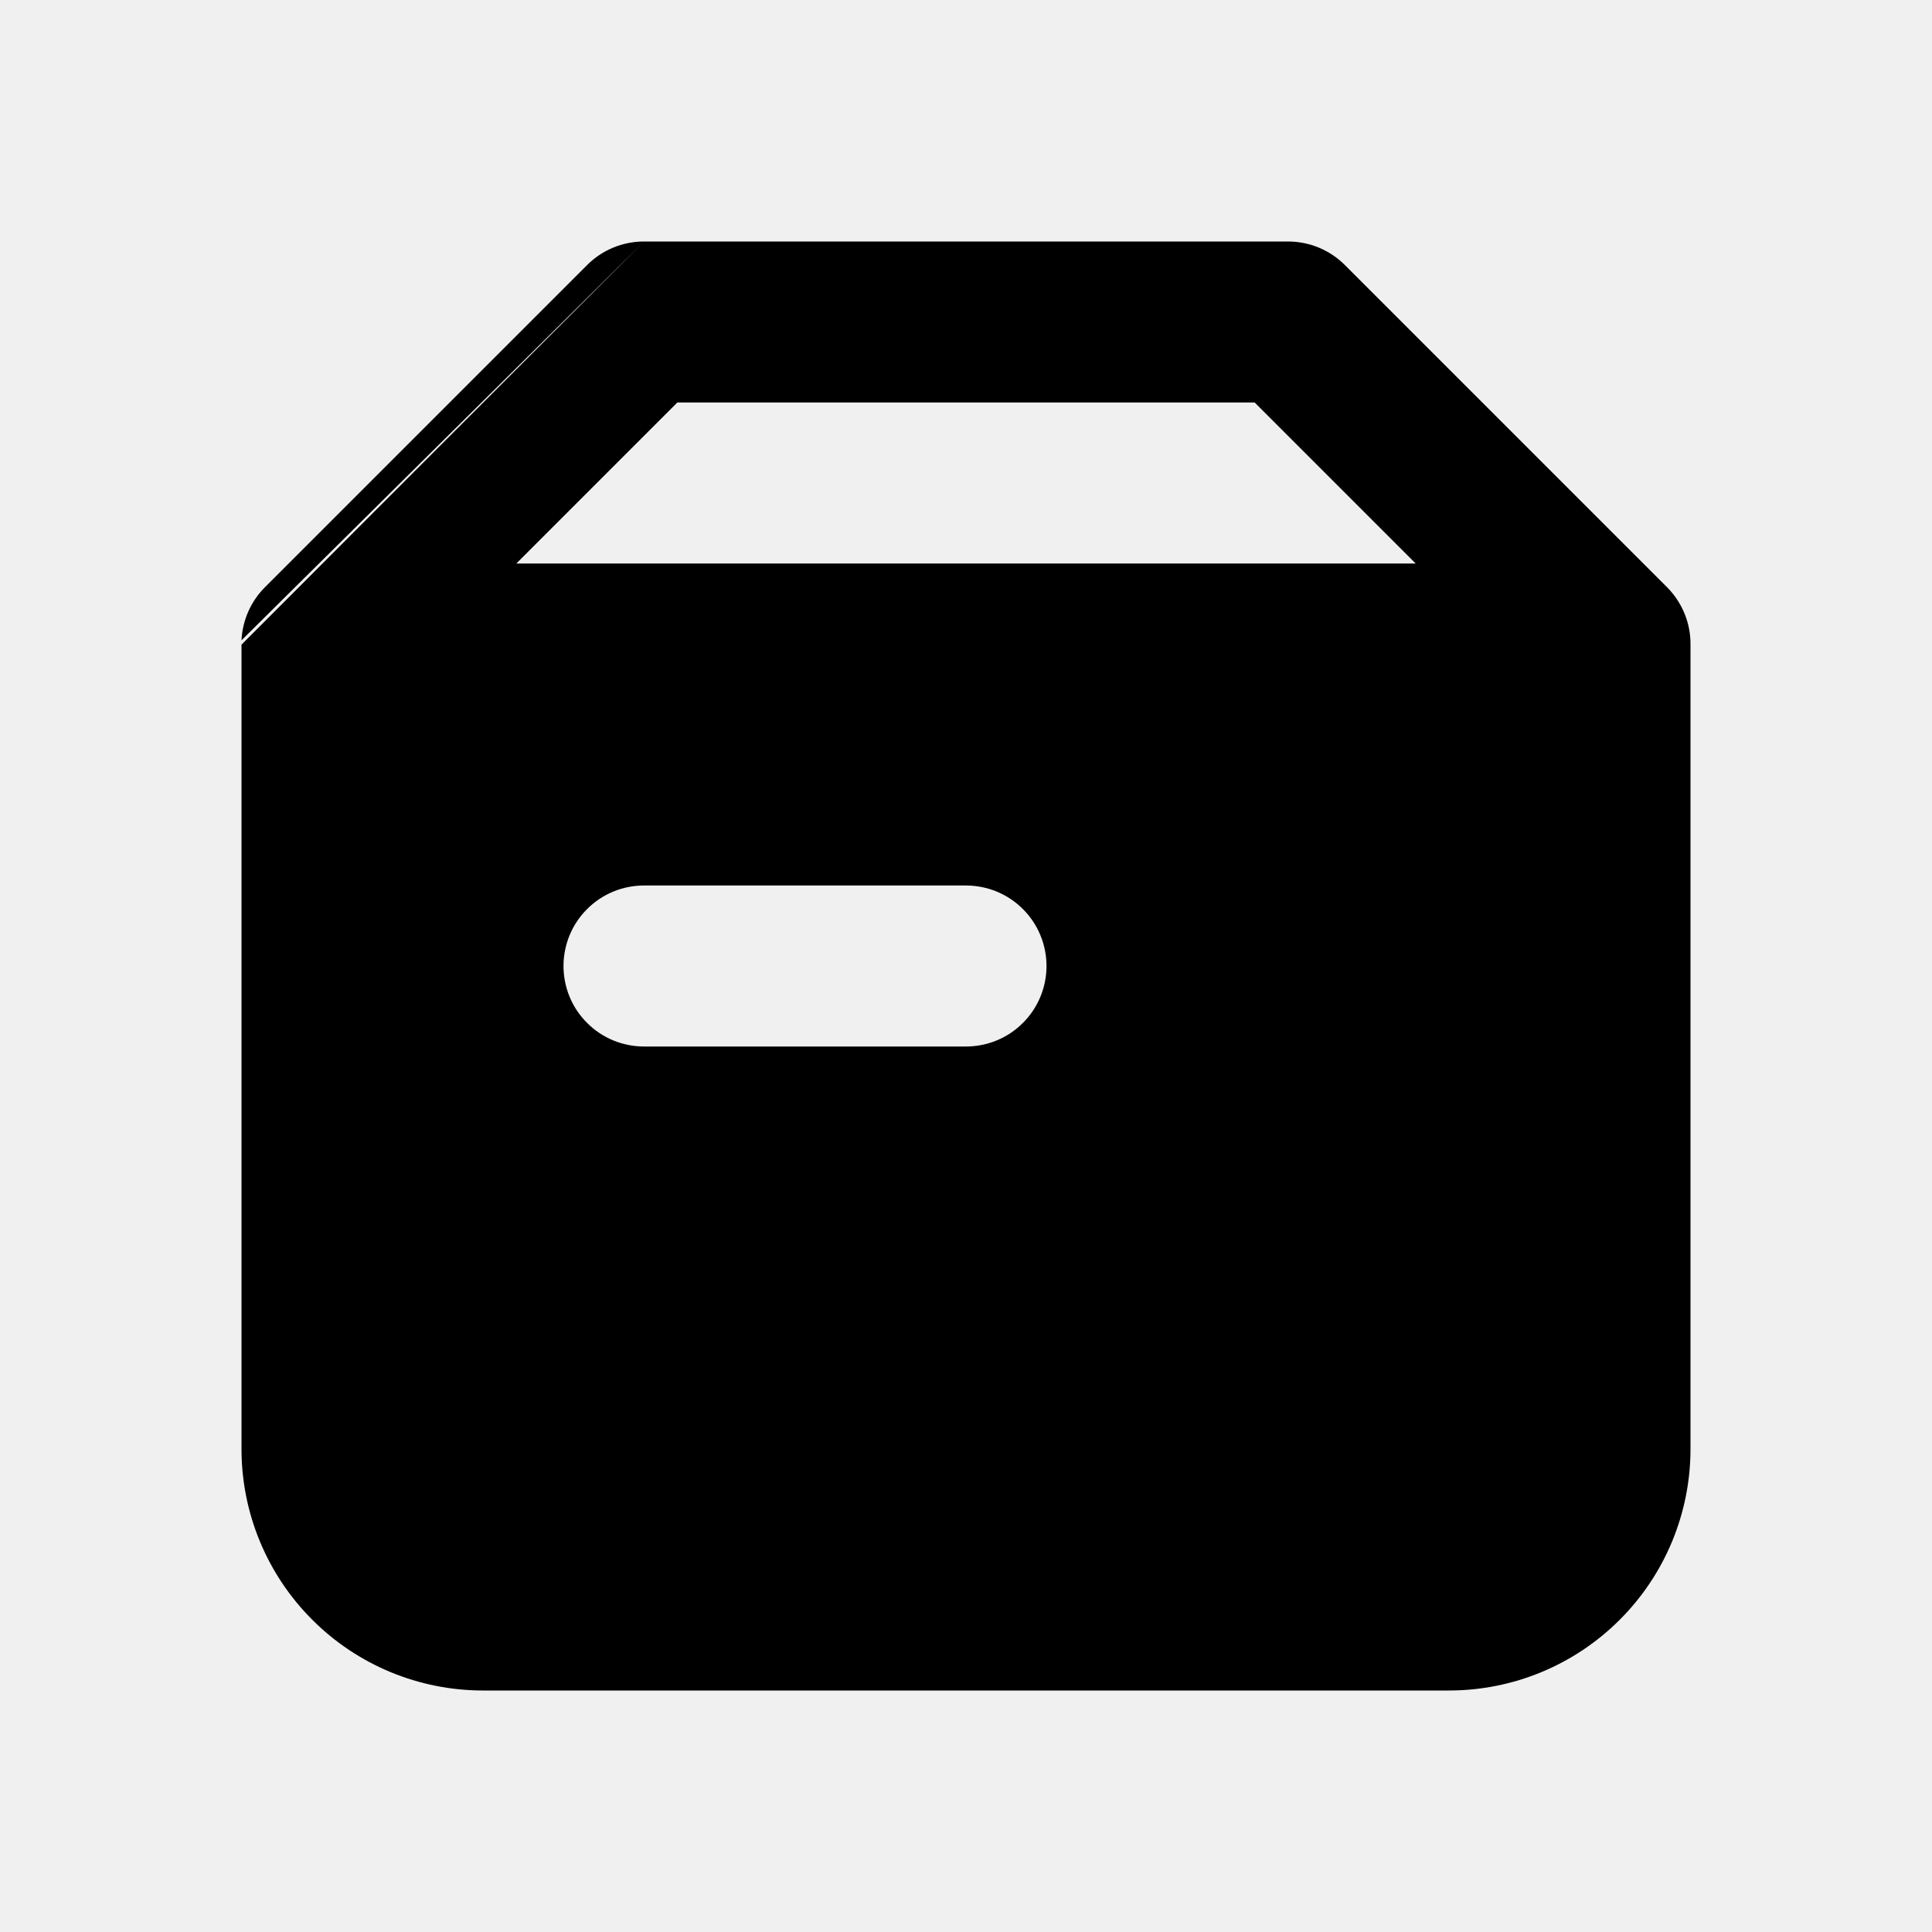
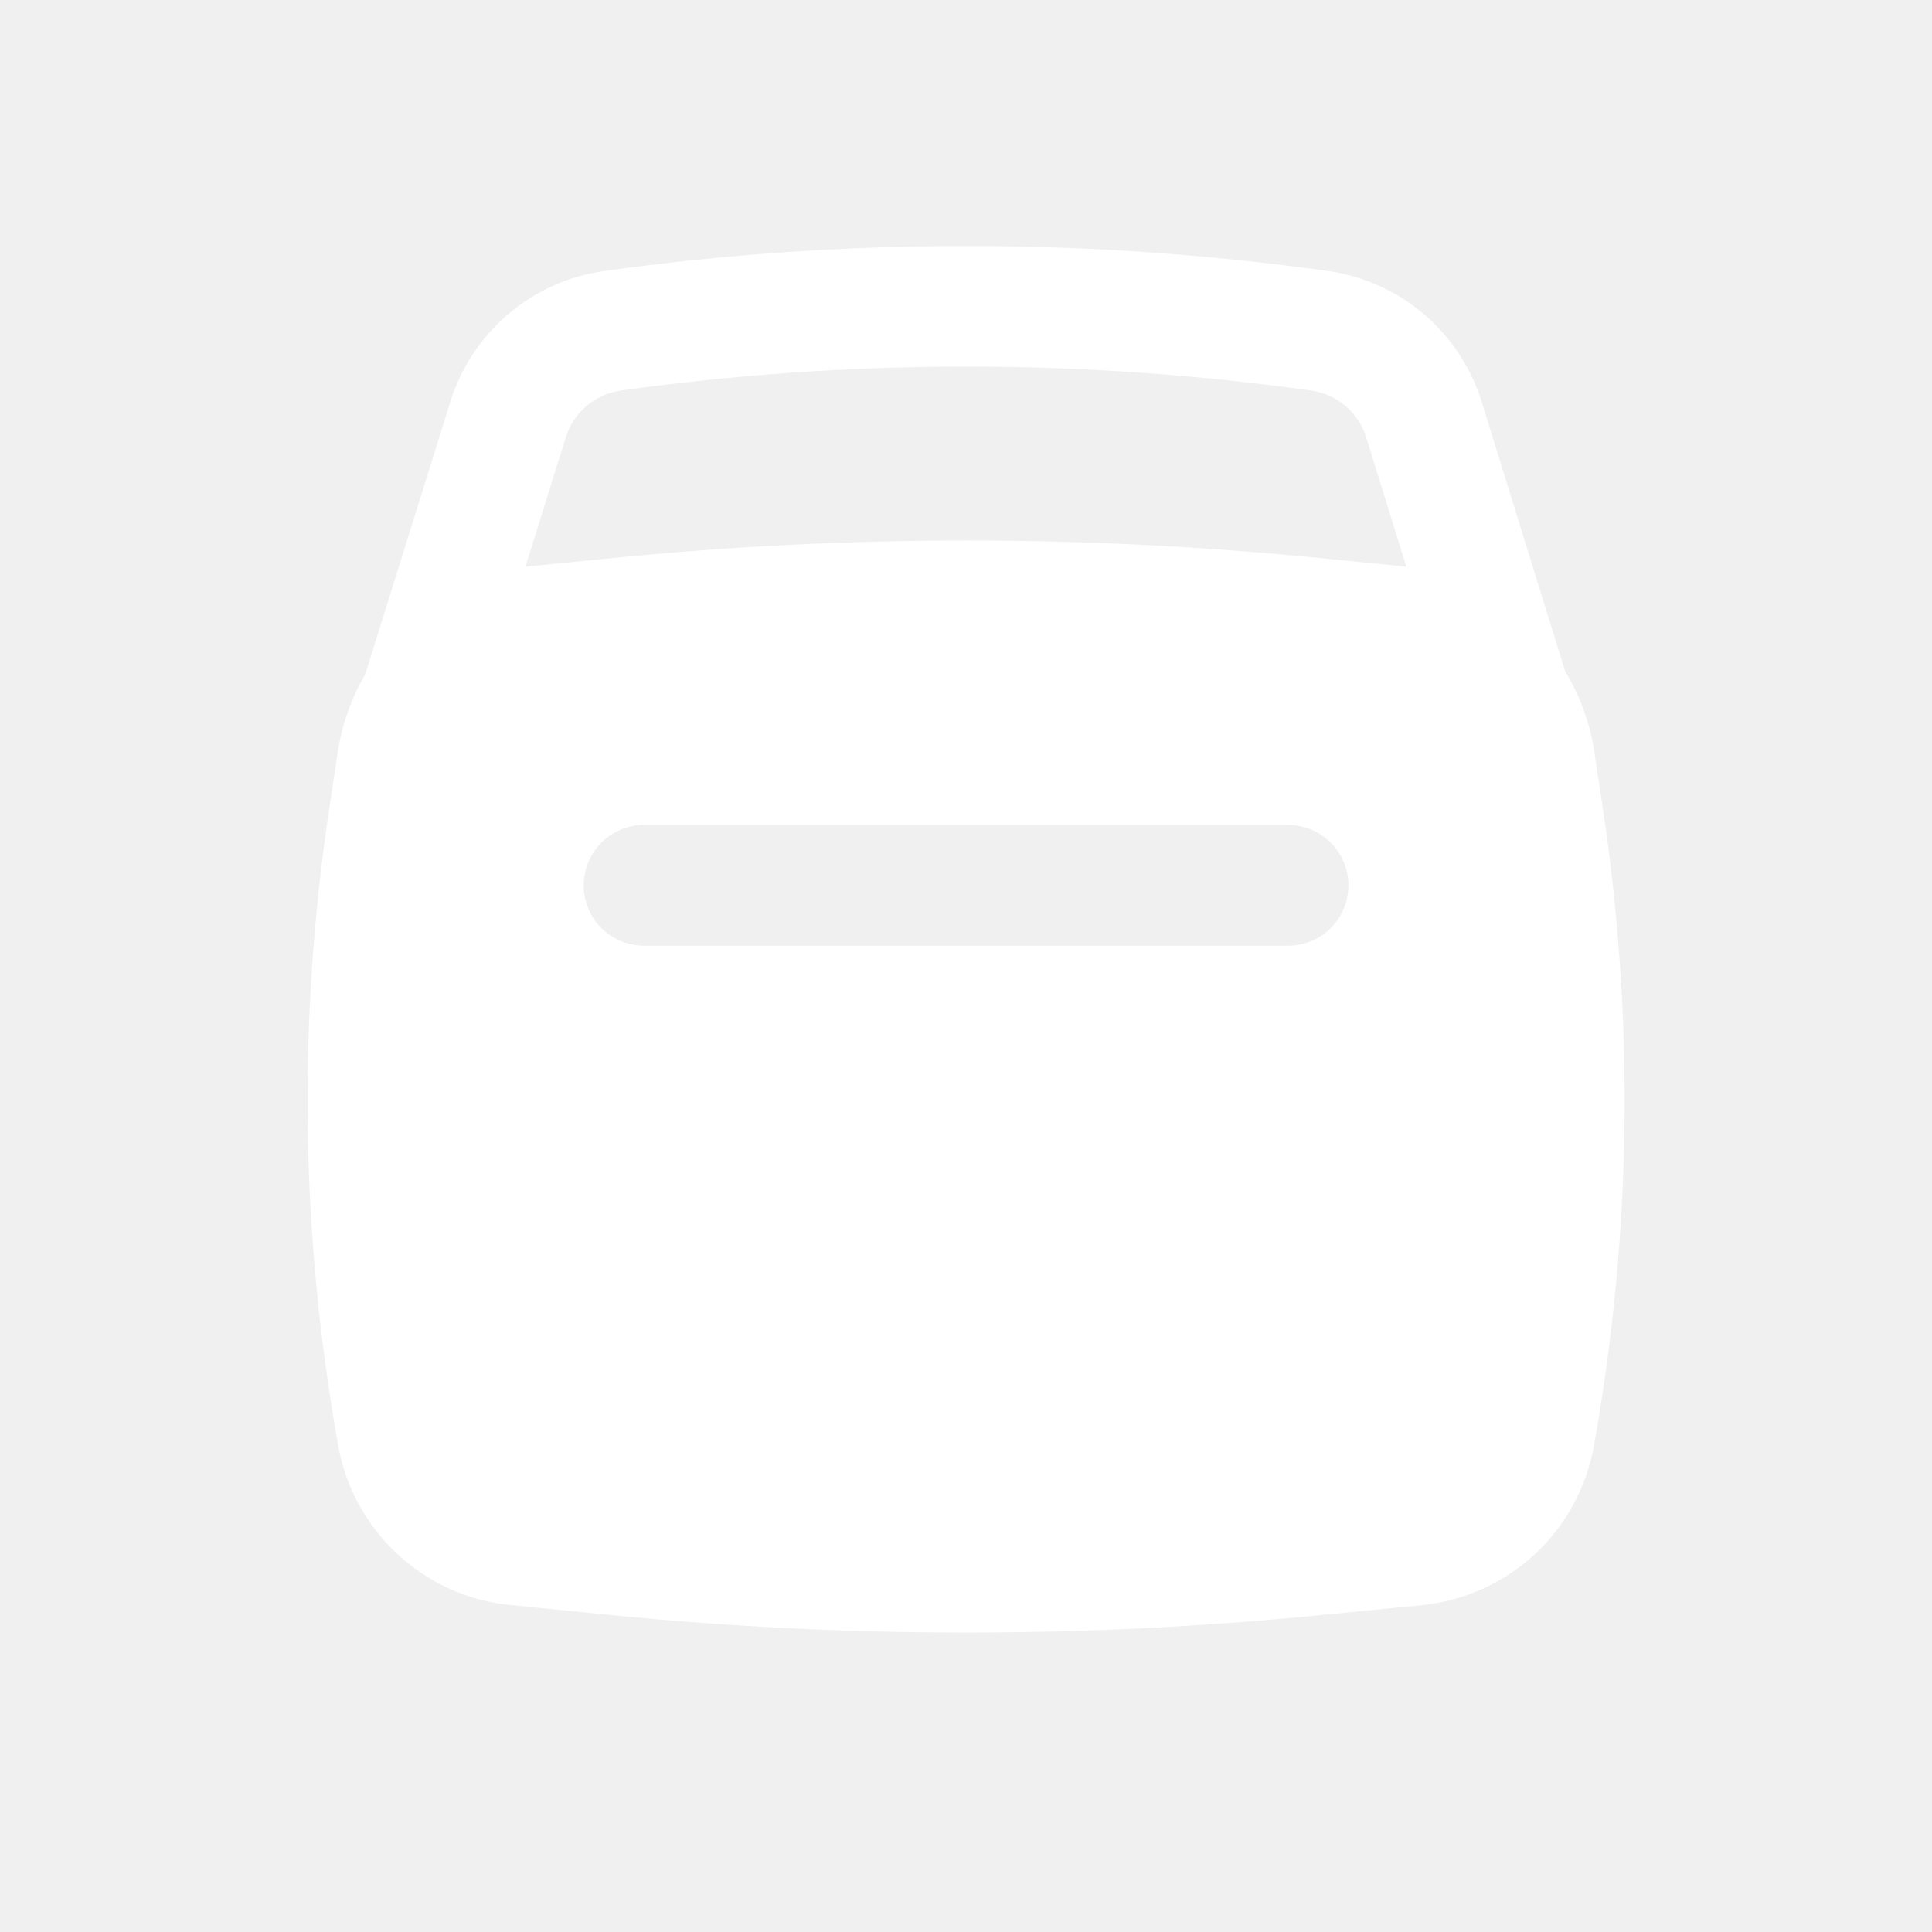
- <svg xmlns="http://www.w3.org/2000/svg" viewBox="0 0 24 24" fill="none" aria-hidden="true">
-   <path fill-rule="evenodd" clip-rule="evenodd" d="M8 3C7.735 3 7.48 3.105 7.293 3.293L3.293 7.293C3.116 7.469 3.012 7.705 3 7.954M3 8.008V18C3 18.796 3.316 19.559 3.879 20.121C4.441 20.684 5.204 21 6 21H18C18.796 21 19.559 20.684 20.121 20.121C20.684 19.559 21 18.796 21 18V8.008L20.999 7.954C20.988 7.705 20.883 7.469 20.707 7.293L16.707 3.293C16.52 3.105 16.265 3 16 3H8M17.586 7L15.586 5H8.414L6.414 7H17.586ZM7 12C7 11.735 7.105 11.48 7.293 11.293C7.48 11.105 7.735 11 8 11H12C12.265 11 12.52 11.105 12.707 11.293C12.895 11.48 13 11.735 13 12C13 12.265 12.895 12.52 12.707 12.707C12.52 12.895 12.265 13 12 13H8C7.735 13 7.48 12.895 7.293 12.707C7.105 12.52 7 12.265 7 12Z" fill="currentColor" />
+ <svg xmlns="http://www.w3.org/2000/svg" width="16" height="16" viewBox="0 0 16 16" fill="none">
+   <path fill-rule="evenodd" clip-rule="evenodd" d="M3.73 3.326L3.025 5.584C2.908 5.785 2.83 6.006 2.796 6.236L2.728 6.688C2.464 8.442 2.489 10.228 2.801 11.974C2.863 12.319 3.036 12.634 3.293 12.872C3.55 13.11 3.877 13.258 4.226 13.292L5.046 13.374C7.011 13.569 8.99 13.569 10.955 13.374L11.775 13.293C12.123 13.258 12.451 13.111 12.709 12.873C12.966 12.635 13.138 12.319 13.2 11.974C13.513 10.228 13.537 8.442 13.273 6.688L13.205 6.236C13.17 5.997 13.088 5.767 12.962 5.56L12.271 3.329C12.183 3.046 12.017 2.793 11.791 2.601C11.565 2.409 11.289 2.285 10.995 2.244C9.008 1.968 6.993 1.968 5.006 2.244C4.713 2.285 4.437 2.408 4.211 2.6C3.985 2.791 3.818 3.043 3.73 3.326ZM10.857 3.234C8.961 2.97 7.039 2.97 5.143 3.234C5.038 3.249 4.939 3.293 4.857 3.362C4.776 3.431 4.716 3.522 4.685 3.624L4.351 4.694C4.376 4.691 4.401 4.688 4.426 4.686L5.078 4.621C7.022 4.428 8.979 4.428 10.923 4.621L11.575 4.686C11.599 4.688 11.623 4.691 11.647 4.694L11.315 3.624C11.284 3.522 11.224 3.432 11.143 3.362C11.062 3.293 10.962 3.249 10.857 3.234ZM10.667 7.832C10.8 7.832 10.927 7.78 11.021 7.686C11.115 7.592 11.167 7.465 11.167 7.332C11.167 7.2 11.115 7.073 11.021 6.979C10.927 6.885 10.8 6.832 10.667 6.832H5.334C5.201 6.832 5.074 6.885 4.98 6.979C4.887 7.073 4.834 7.2 4.834 7.332C4.834 7.465 4.887 7.592 4.98 7.686C5.074 7.78 5.201 7.832 5.334 7.832H10.667Z" fill="white" />
</svg>
